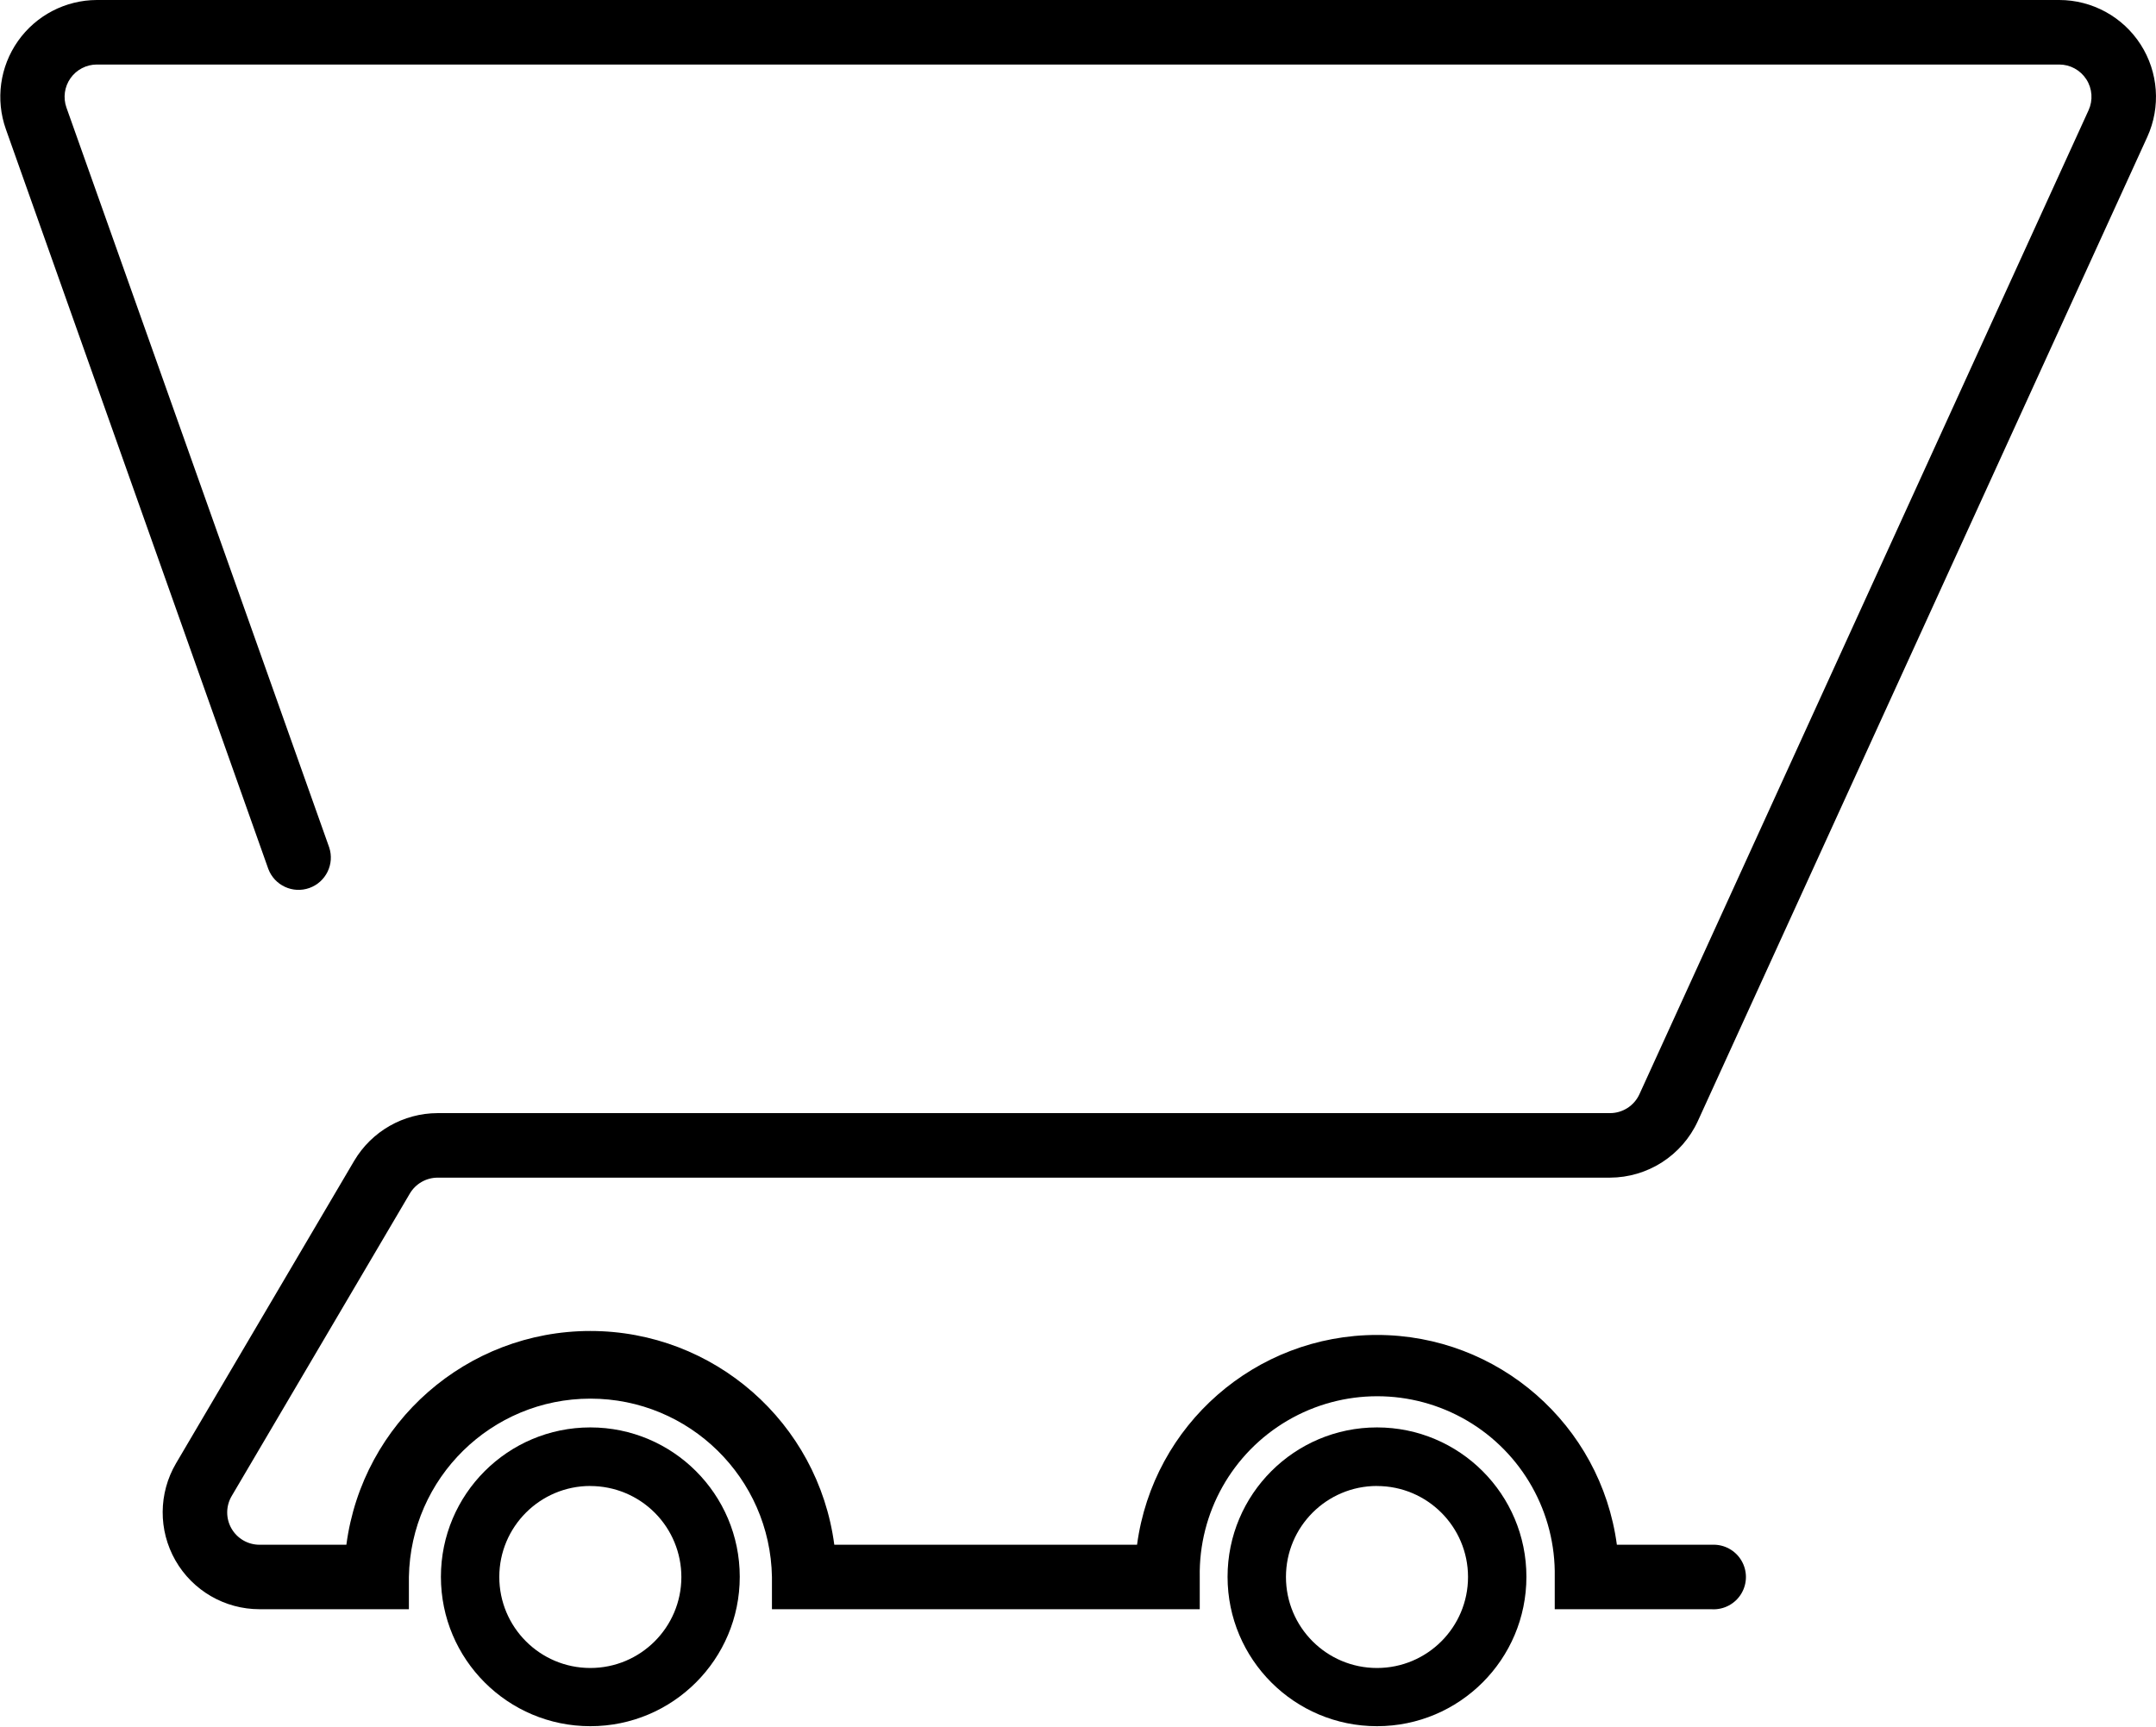
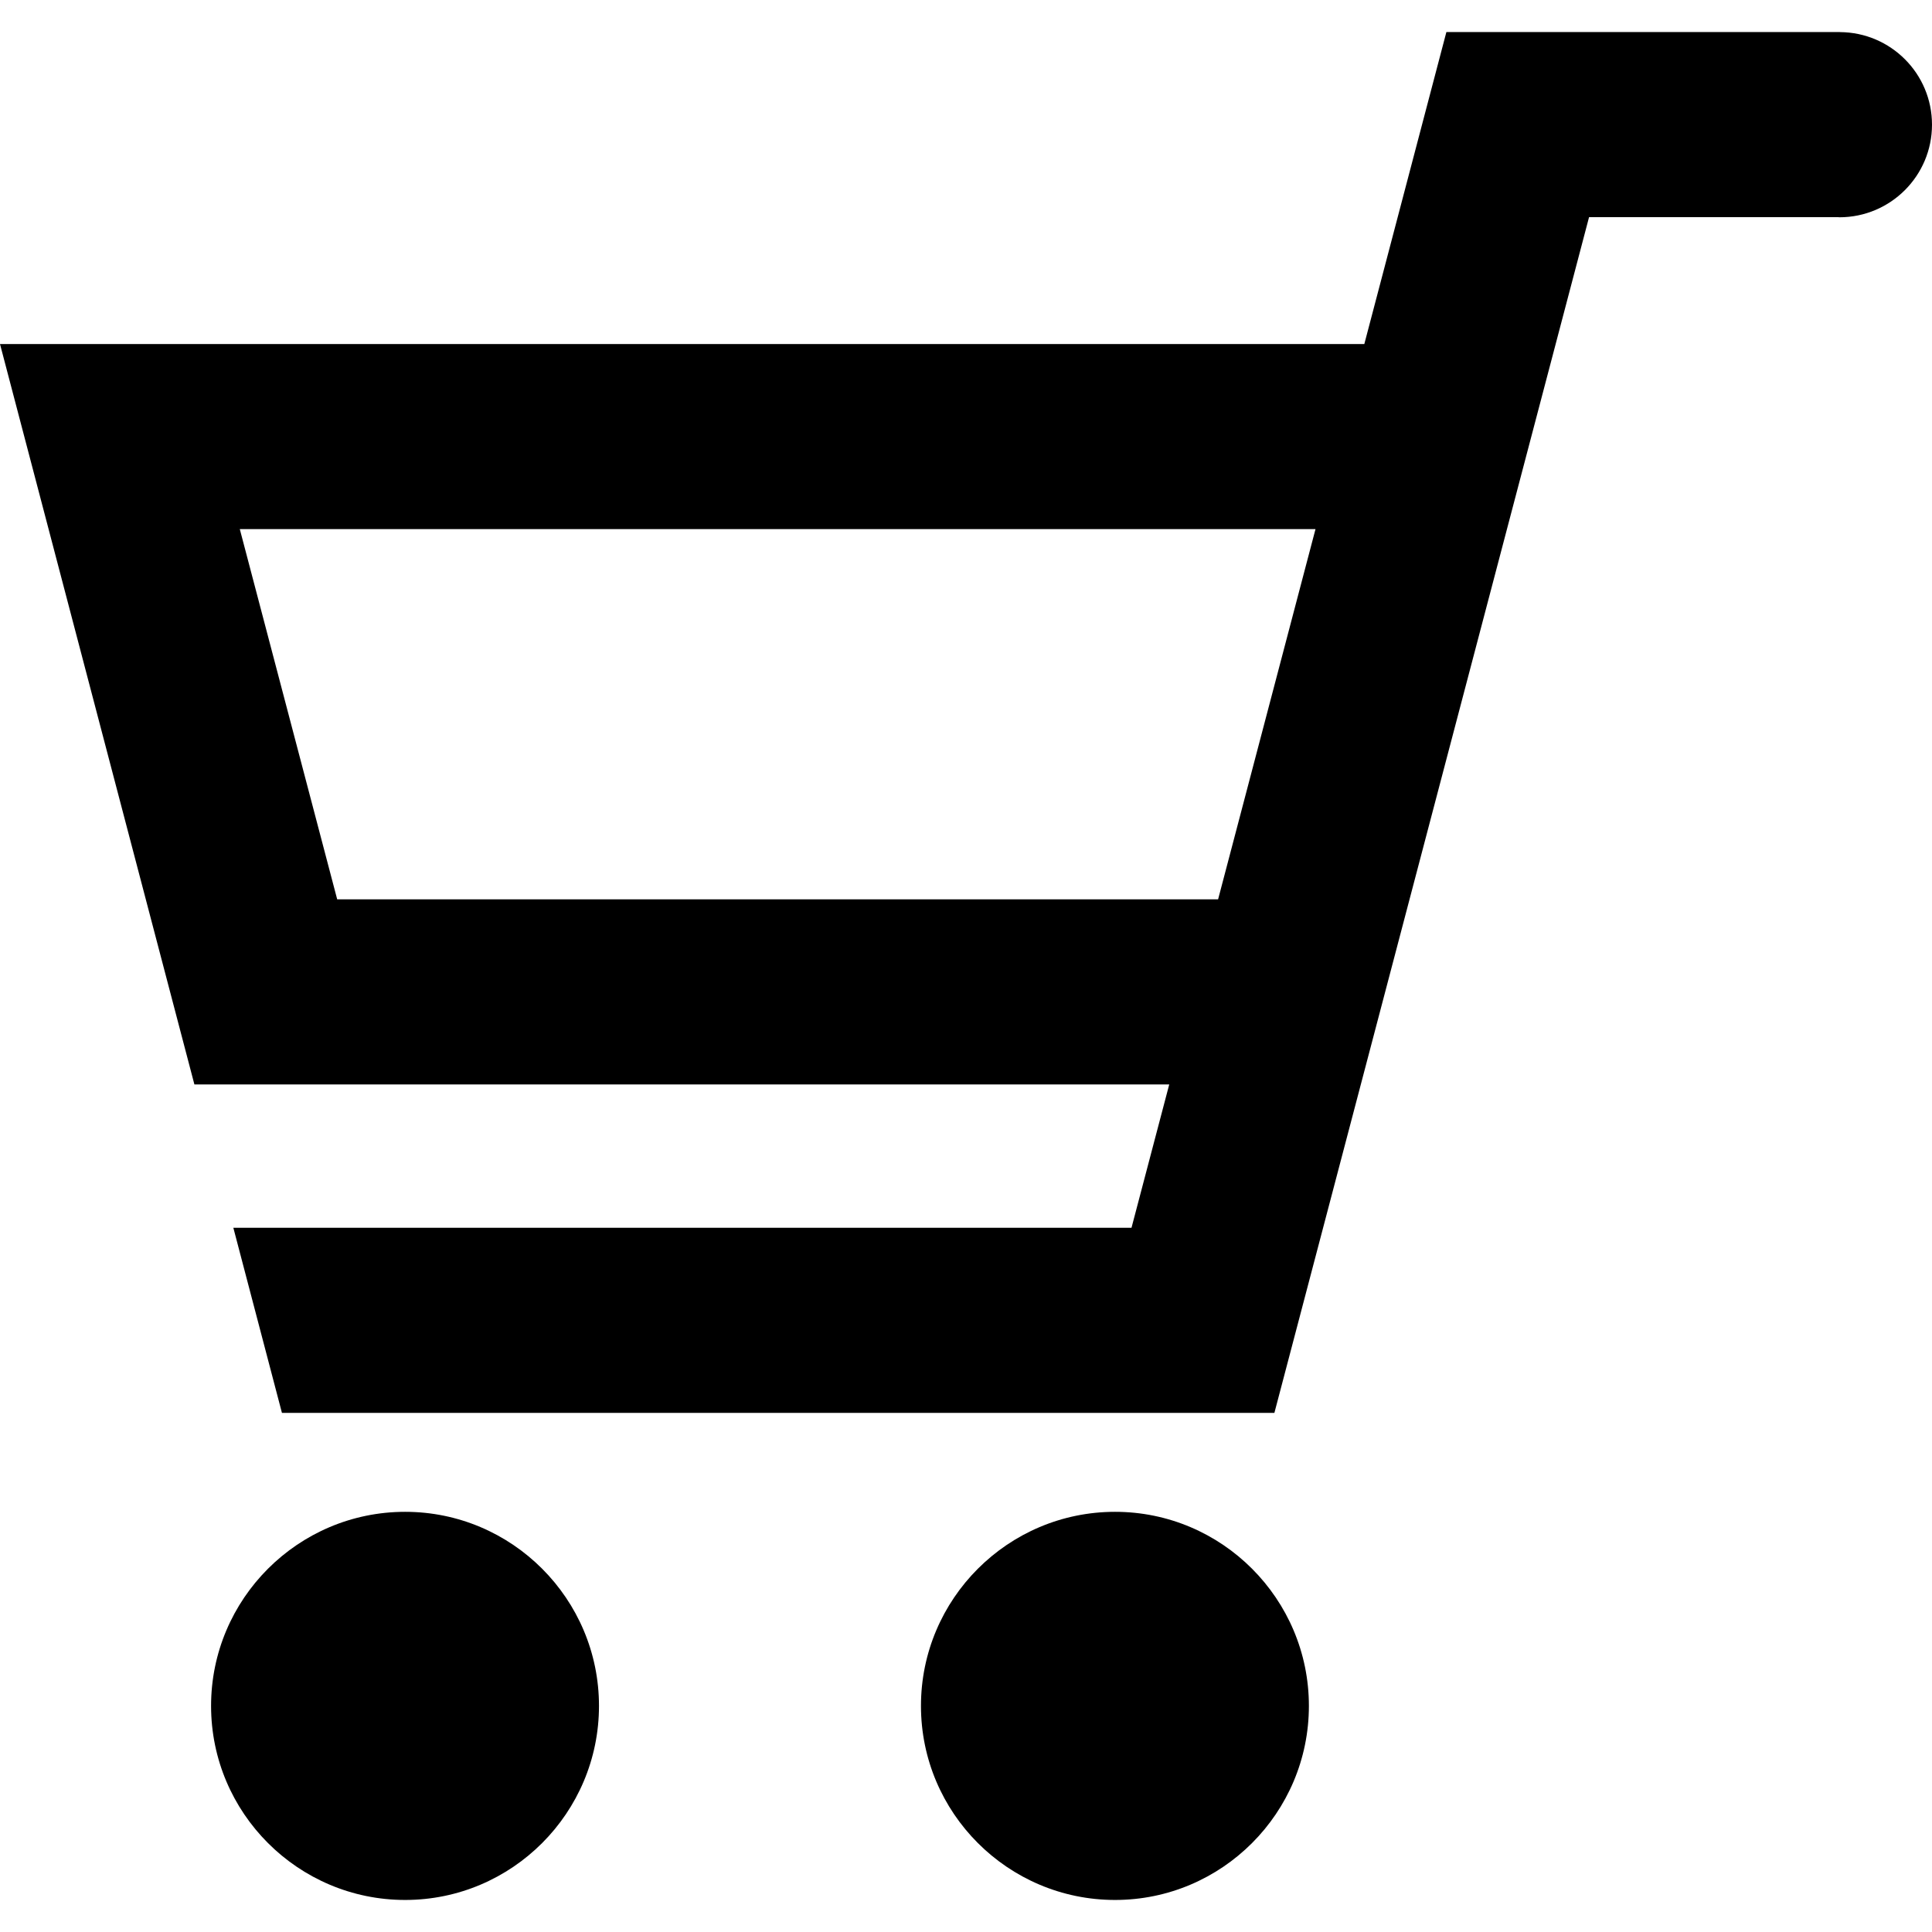
- <svg xmlns="http://www.w3.org/2000/svg" width="37.515" height="30.043" viewBox="0 0 37.515 30.043">
-   <g id="レイヤー_1" data-name="レイヤー 1" transform="translate(0 0)">
-     <path id="パス_2032" data-name="パス 2032" d="M29.792,28.007H27.051l0-.562a3.089,3.089,0,1,0-6.177,0v.562H13.43v-.562a3.159,3.159,0,0,0-6.317,0v.562h-2.6a1.685,1.685,0,0,1-1.452-2.539l3.1-5.265a1.691,1.691,0,0,1,1.452-.83h20.4a.563.563,0,0,0,.511-.328L36.34,1.918a.562.562,0,0,0-.511-.795H1.683a.562.562,0,0,0-.529.749L5.726,14.748a.562.562,0,0,1-1.059.376L.1,2.248A1.685,1.685,0,0,1,1.683,0H35.829a1.685,1.685,0,0,1,1.532,2.384l-7.82,17.127a1.688,1.688,0,0,1-1.532.985H7.613a.564.564,0,0,0-.484.277l-3.1,5.265a.562.562,0,0,0,.484.847H6.025a4.282,4.282,0,0,1,8.49,0h5.268a4.212,4.212,0,0,1,8.349,0h1.66a.562.562,0,1,1,0,1.123Z" transform="translate(0.002 0)" />
-     <path id="パス_2033" data-name="パス 2033" d="M57.266,182.194a2.6,2.6,0,1,1,2.6-2.6,2.6,2.6,0,0,1-2.6,2.6Zm0-4.181A1.584,1.584,0,1,0,58.85,179.6,1.584,1.584,0,0,0,57.266,178.014Z" transform="translate(-46.994 -152.151)" />
-     <path id="パス_2034" data-name="パス 2034" d="M154.766,182.194a2.6,2.6,0,1,1,2.6-2.6A2.6,2.6,0,0,1,154.766,182.194Zm0-4.181a1.584,1.584,0,1,0,1.584,1.584A1.584,1.584,0,0,0,154.766,178.014Z" transform="translate(-130.806 -152.151)" />
+ <svg xmlns="http://www.w3.org/2000/svg" version="1.1" id="ptn1" x="0px" y="0px" viewBox="0 0 512 512" width="192" height="192">
+   <g id="txt" class="st0" x="0" y="0">
+     <g id="icon_00122" transform="translate(0,0)">
+       <g>
+         <path class="st0" d="M487.592,8.508V8.492H383.307l-21.748,82.682H0l51.516,196.211h0.348h257.998l-10.002,37.986H61.838   l12.879,49.052H337.73l83.387-316.877h65.98c0.121,0.002,0.234,0.035,0.358,0.035c13.554,0,24.545-10.99,24.545-24.545   C512,19.529,501.082,8.582,487.592,8.508z M89.359,238.332l-25.808-98.108h285.07l-25.811,98.108H89.359z" />
+         <path class="st0" d="M107.363,400.649c-28.355,0-51.426,23.07-51.426,51.43c0,28.36,23.07,51.43,51.426,51.43   c28.328,0,51.375-23.07,51.375-51.43C158.738,423.719,135.692,400.649,107.363,400.649z" />
+         <path class="st0" d="M295.496,400.649c-28.359,0-51.43,23.07-51.43,51.43c0,28.36,23.07,51.43,51.43,51.43   c28.328,0,51.375-23.07,51.375-51.43C346.871,423.719,323.824,400.649,295.496,400.649z" />
+       </g>
+     </g>
  </g>
</svg>
